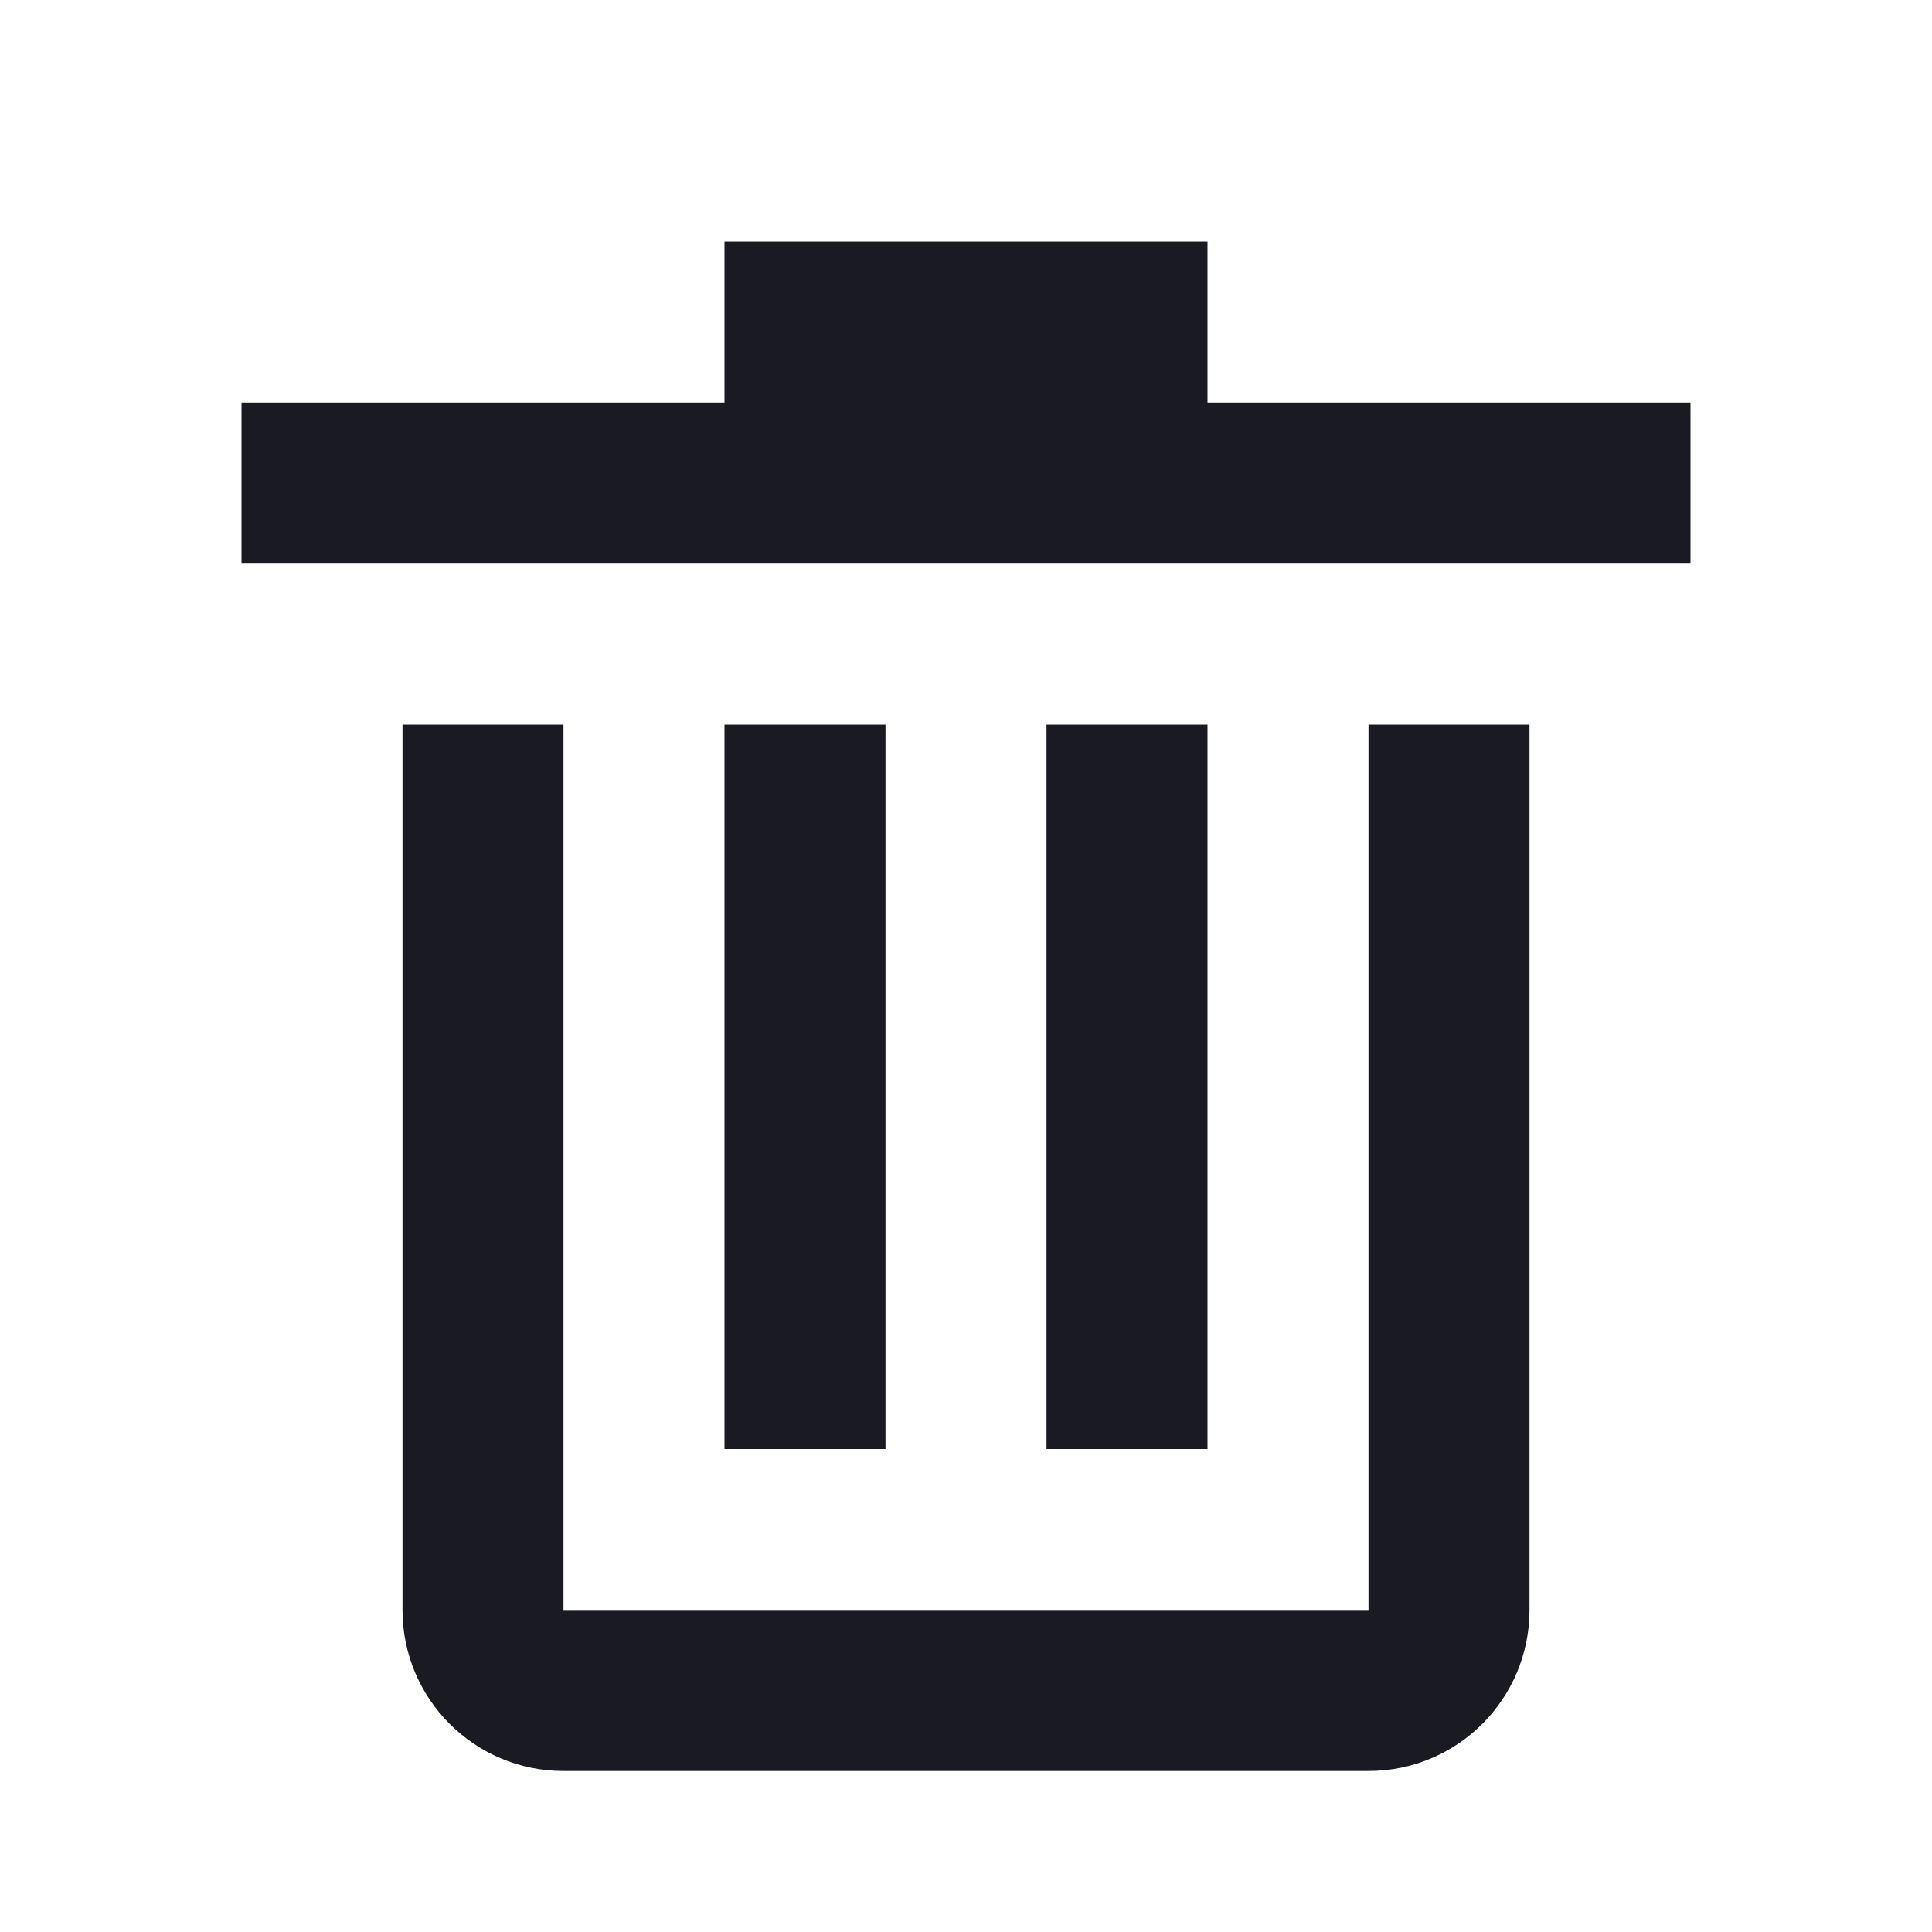
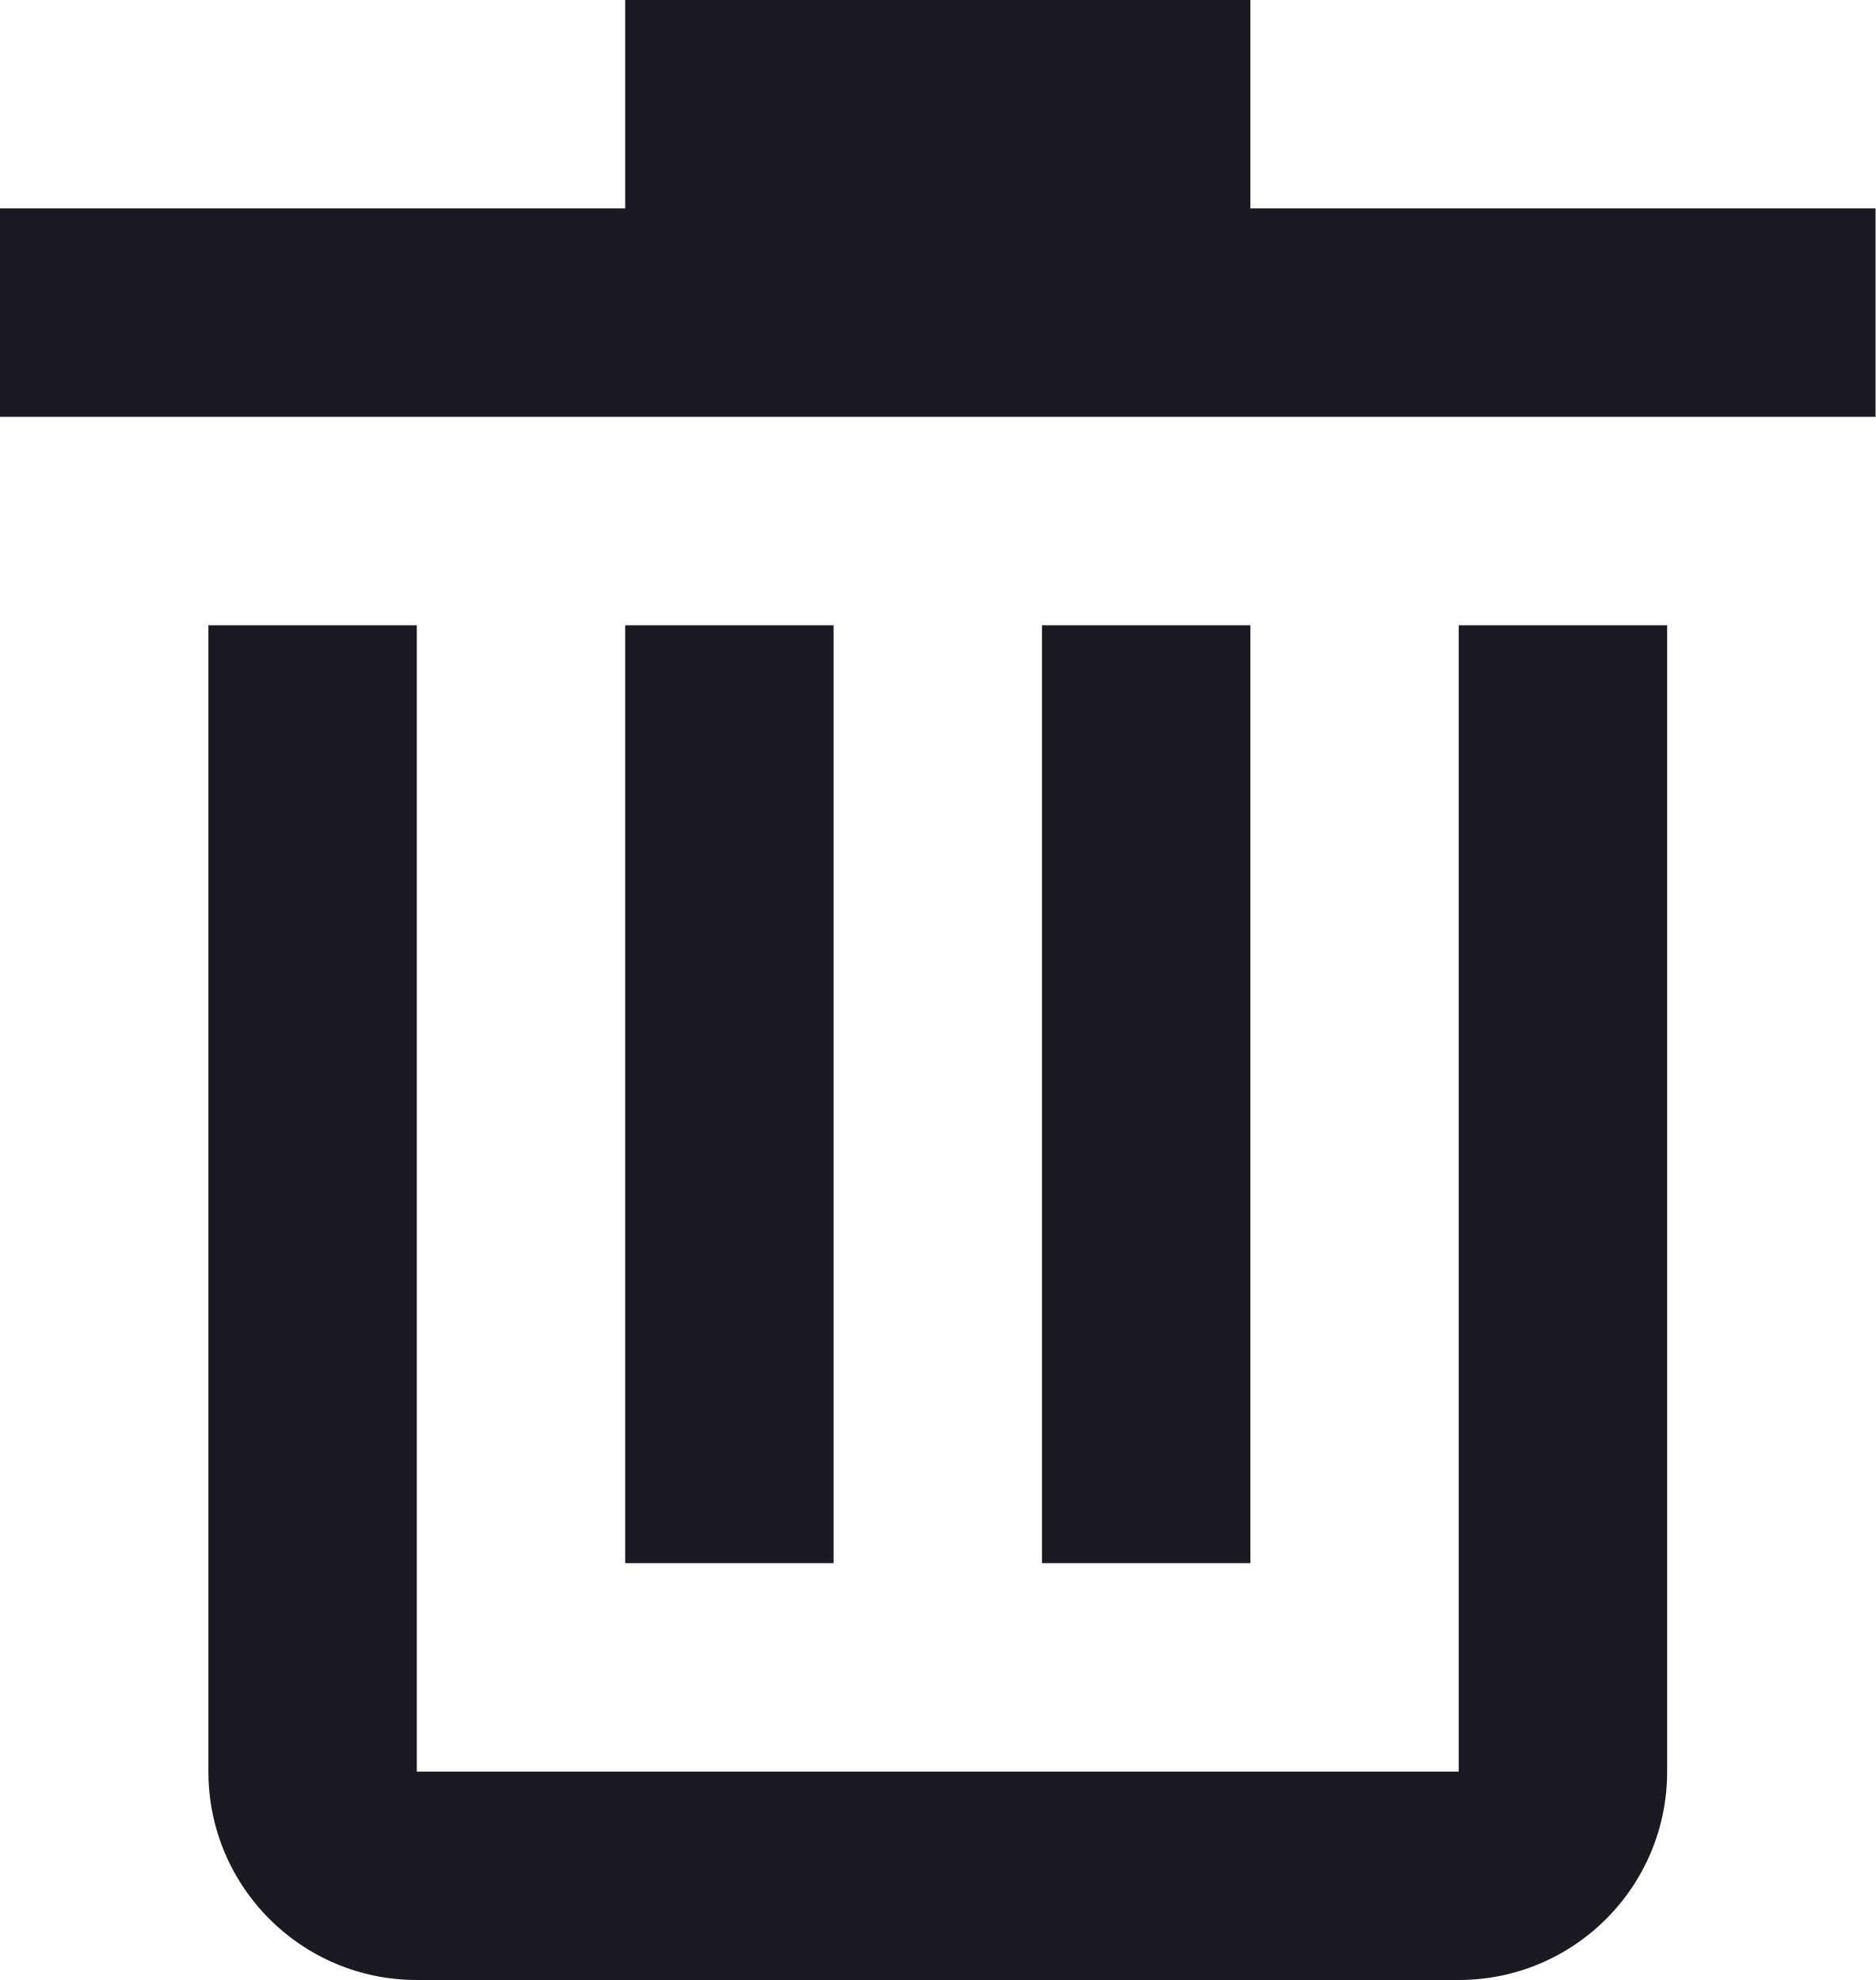
- <svg xmlns="http://www.w3.org/2000/svg" width="24" height="24" viewBox="0 0 24 24" fill="none">
-   <path fill-rule="evenodd" clip-rule="evenodd" d="M15 3H9V5H3V7H21V5H15V3ZM5 9V20C5 21.105 5.895 22 7 22H17C18.105 22 19 21.105 19 20V9H17V20H7V9H5ZM9 9L9 18H11L11 9H9ZM13 9V18H15V9H13Z" fill="#1A1B22" />
+ <svg xmlns="http://www.w3.org/2000/svg" width="18" height="19" viewBox="0 0 18 19" fill="none">
+   <path fill-rule="evenodd" clip-rule="evenodd" d="M12 0H6V2H0V4H18V2H12V0ZM2 6V17C2 18.105 2.895 19 4 19H14C15.105 19 16 18.105 16 17V6H14V17H4V6H2ZM6 6L6 15H8L8 6H6ZM10 6V15H12V6H10Z" fill="#1A1B22" />
</svg>
